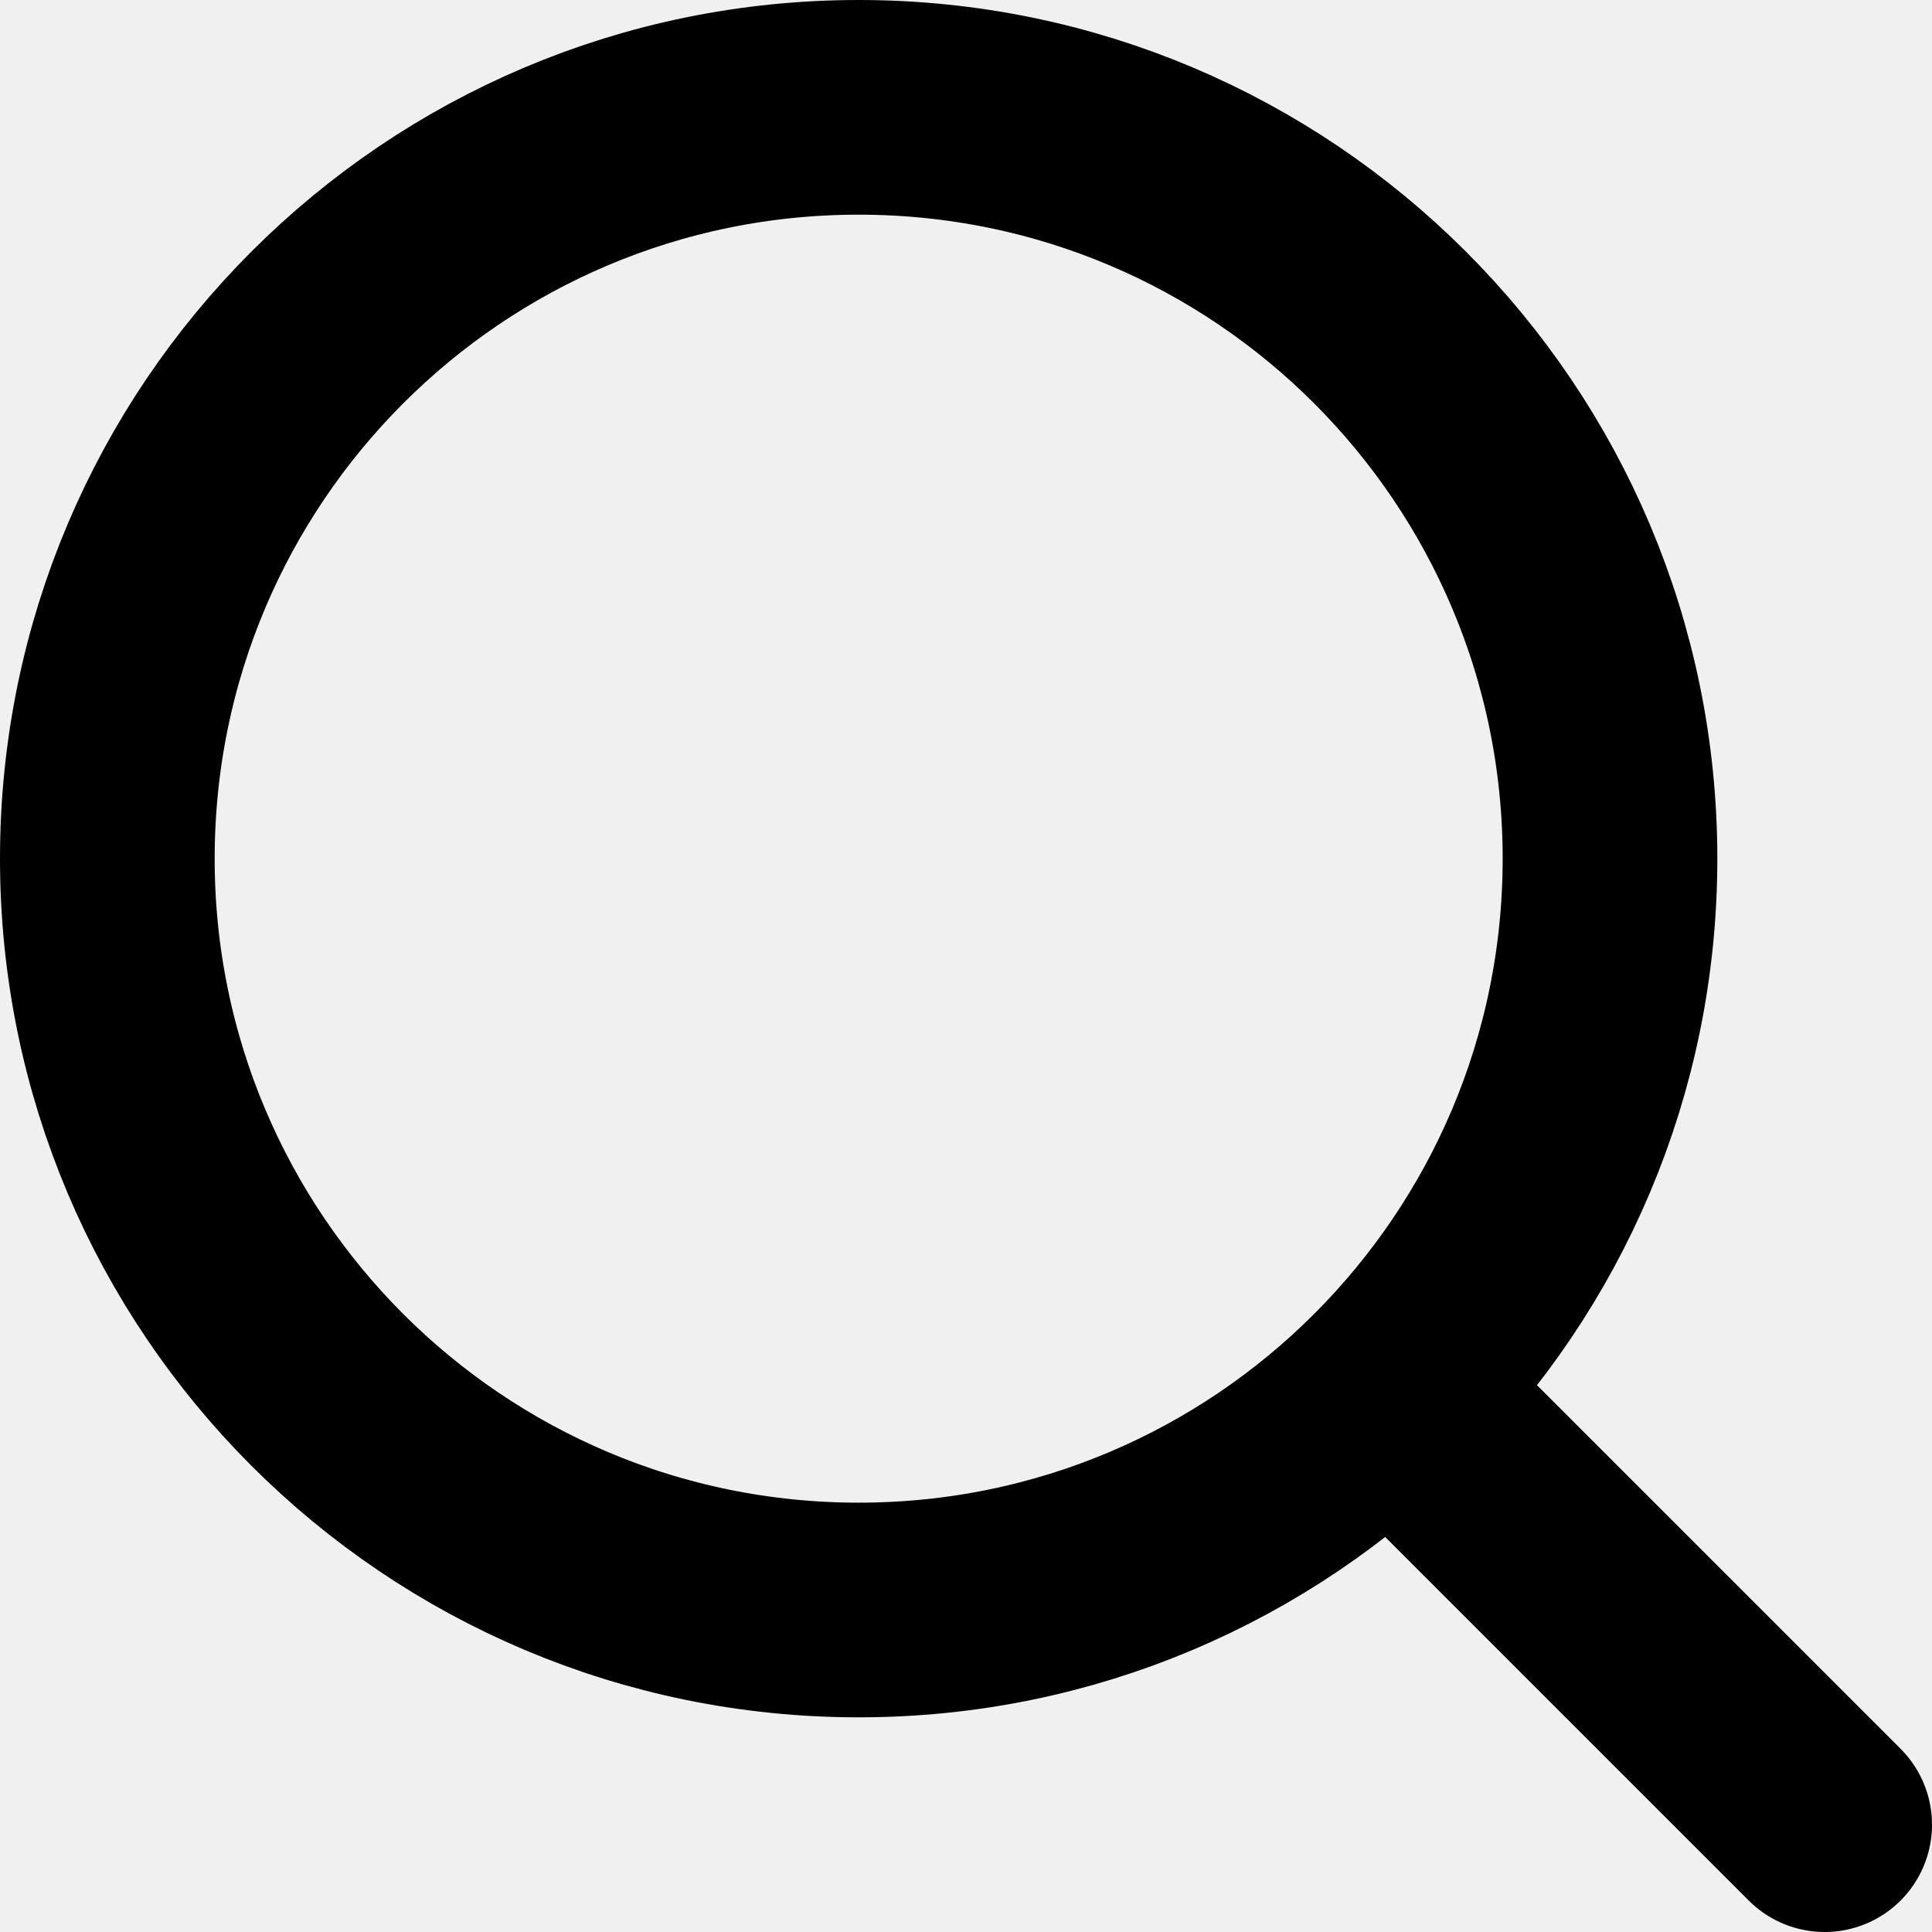
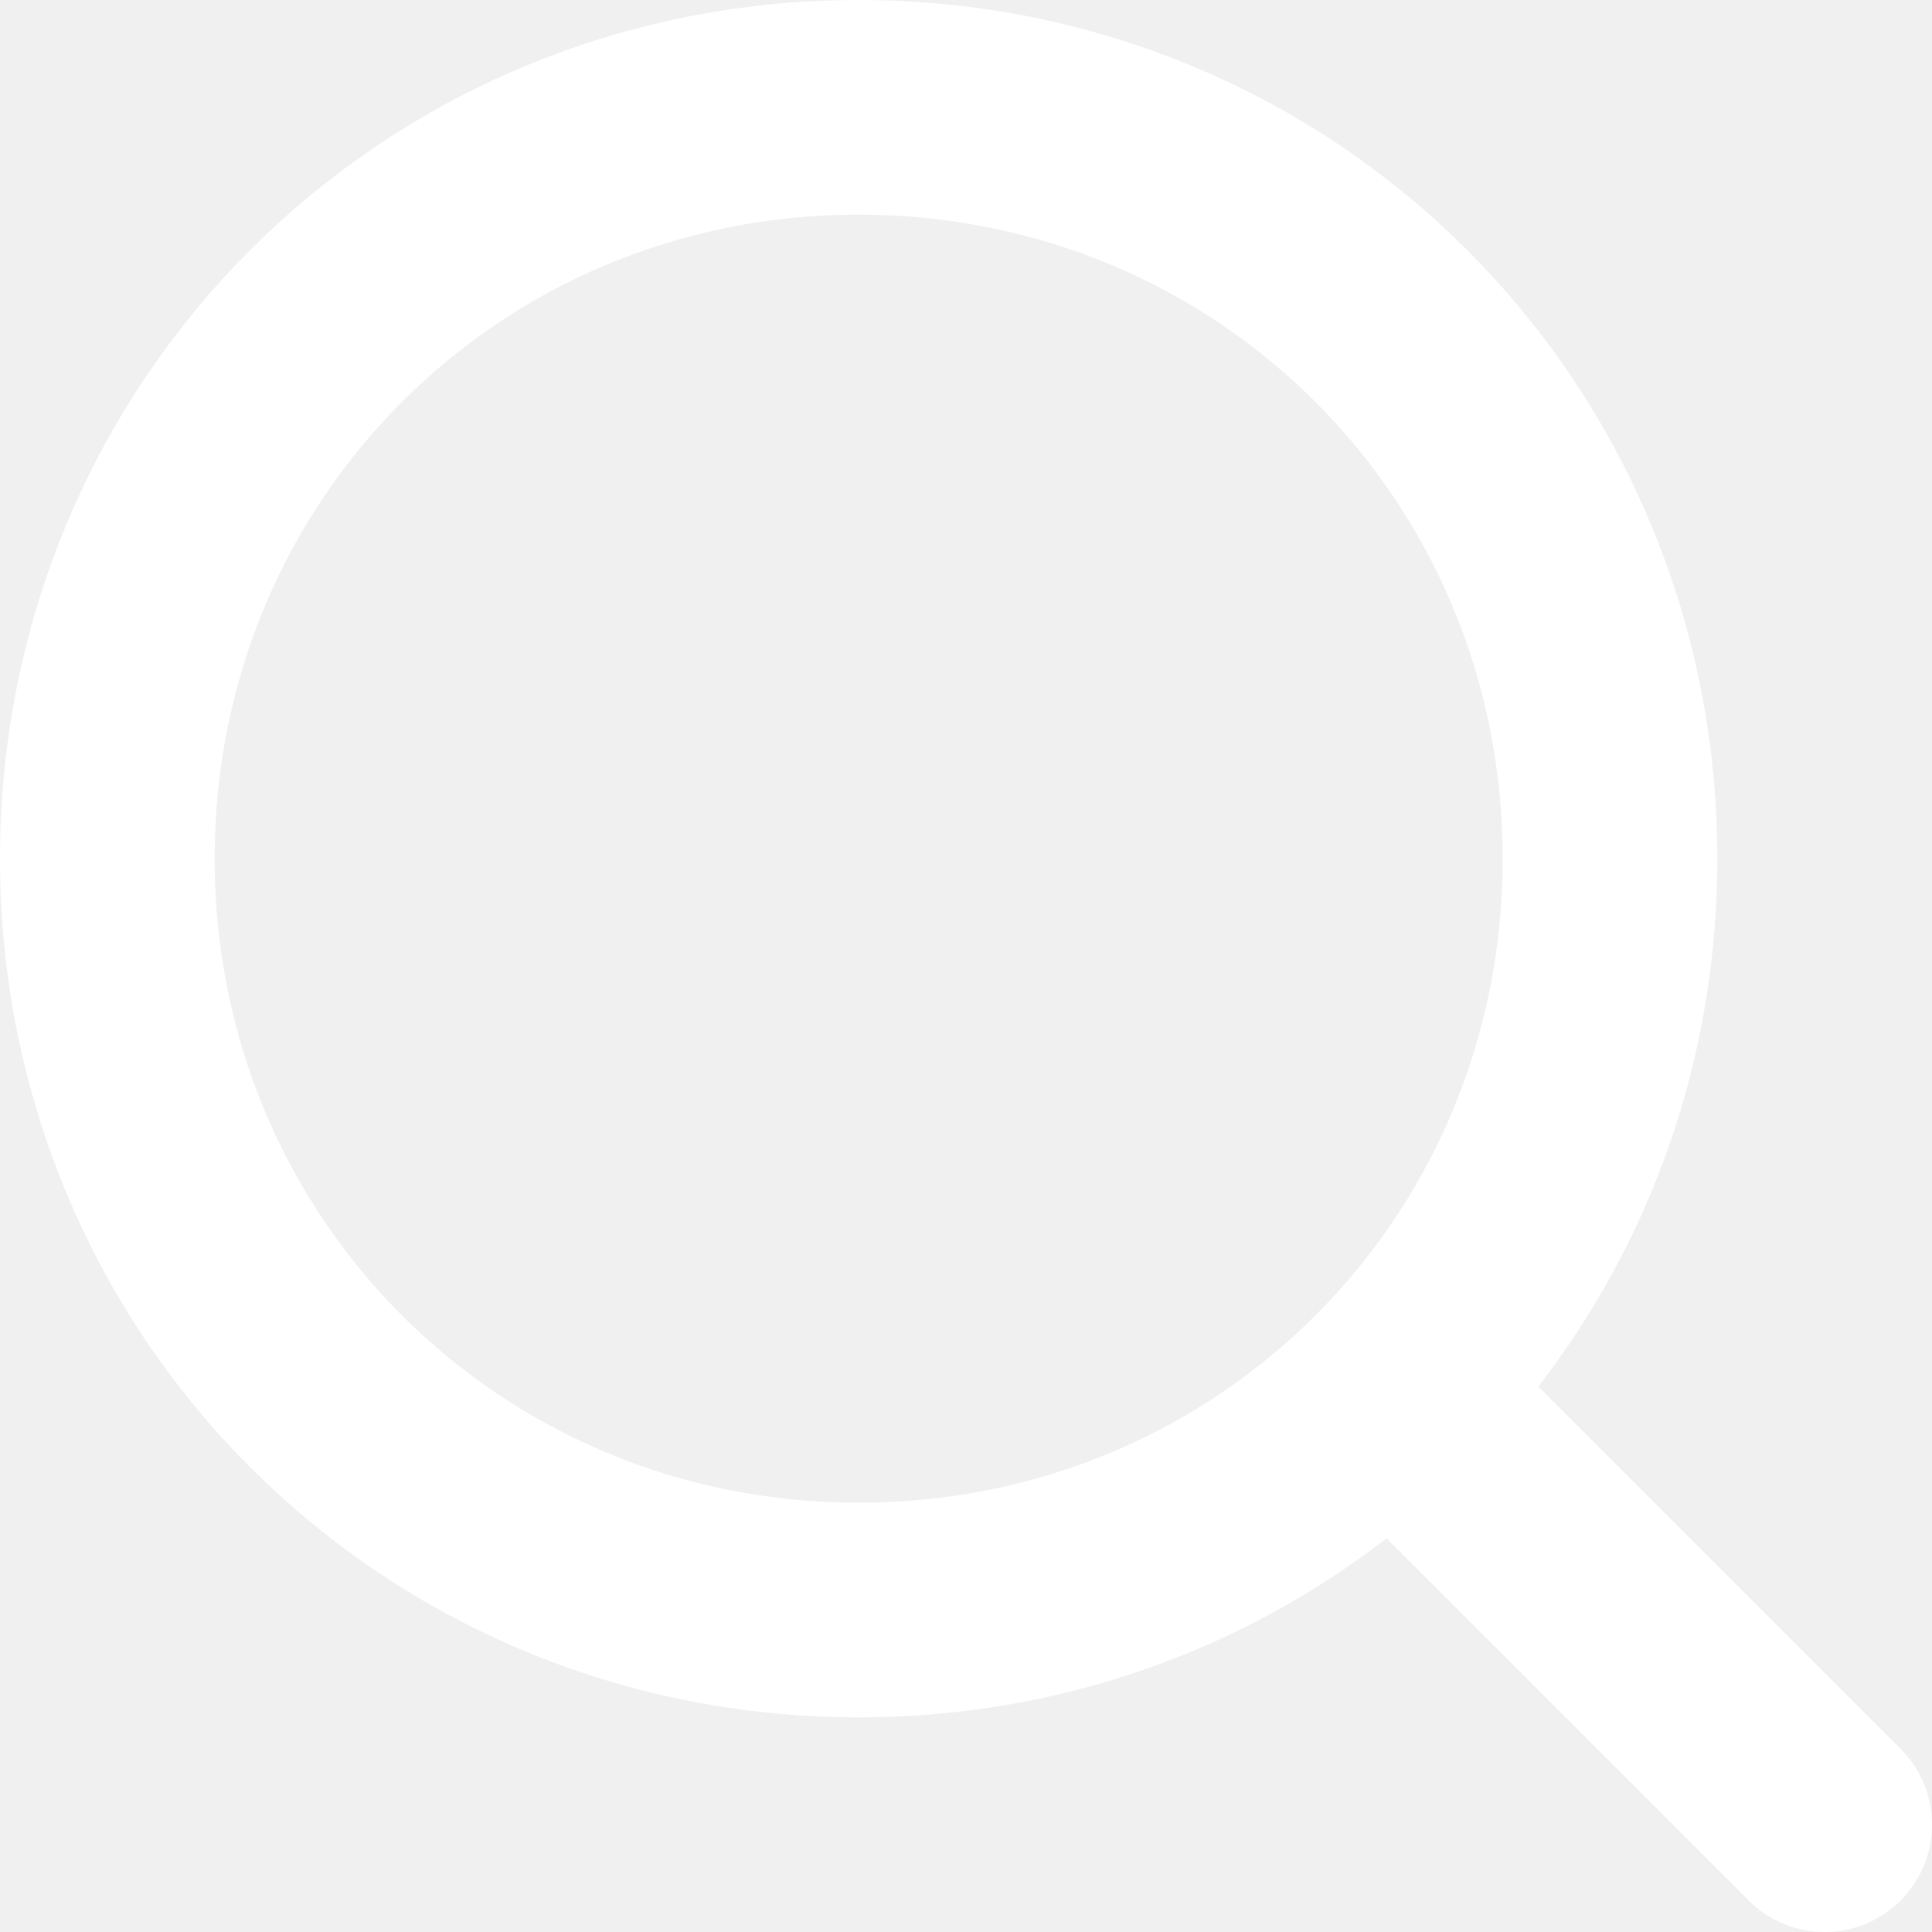
- <svg xmlns="http://www.w3.org/2000/svg" width="18" height="18" viewBox="0 0 18 18" fill="none">
-   <path d="M17 17L13.05 13.05M15 8C15 11.866 11.866 15 8 15C4.134 15 1 11.866 1 8C1 4.134 4.134 1 8 1C11.866 1 15 4.134 15 8Z" stroke="black" stroke-width="2" stroke-linecap="round" />
+ <svg xmlns="http://www.w3.org/2000/svg" version="1.1" id="Layer_1" x="0px" y="0px" viewBox="0 0 18 18" style="enable-background:new 0 0 18 18;" xml:space="preserve">
+   <style type="text/css">
+ 	.st0{fill:none;stroke:#FFFFFF;stroke-width:2;stroke-linecap:round;}
+ </style>
+   <path class="st0" d="M17,17l-3.9-3.9 M15,8c0,3.9-3.1,7-7,7c-3.9,0-7-3.1-7-7c0-3.9,3.1-7,7-7C11.9,1,15,4.1,15,8z" />
</svg>
